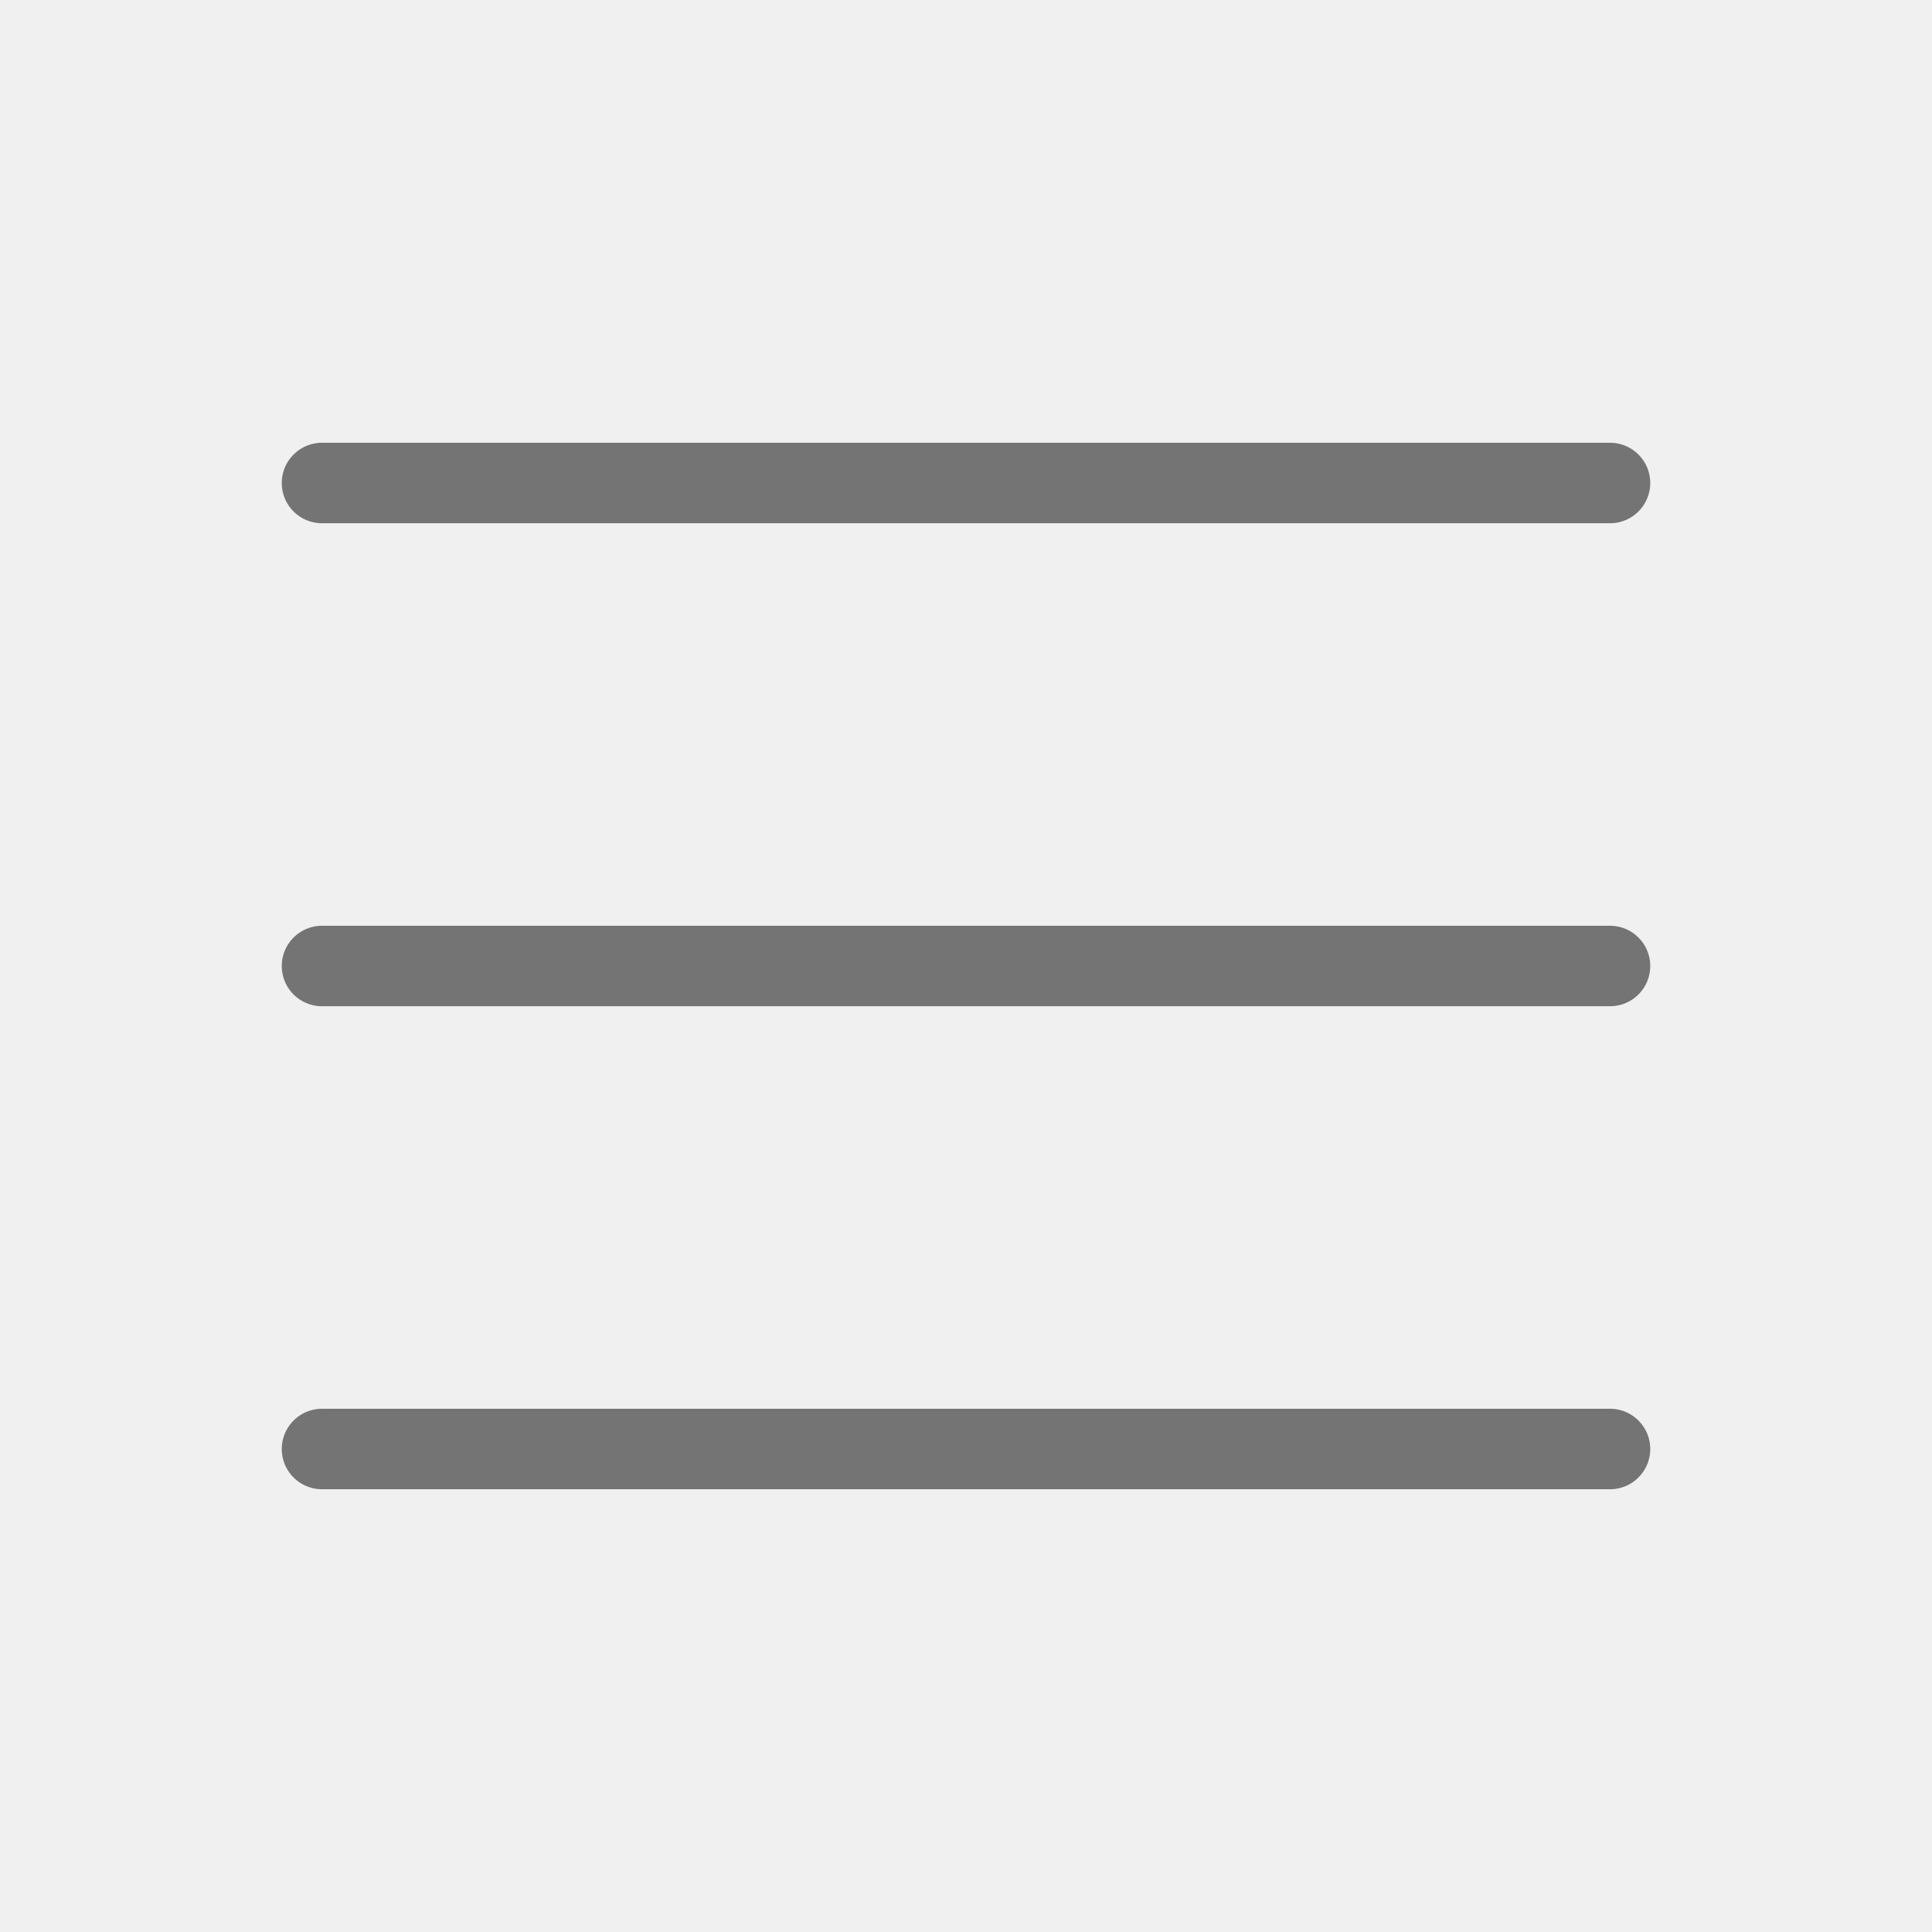
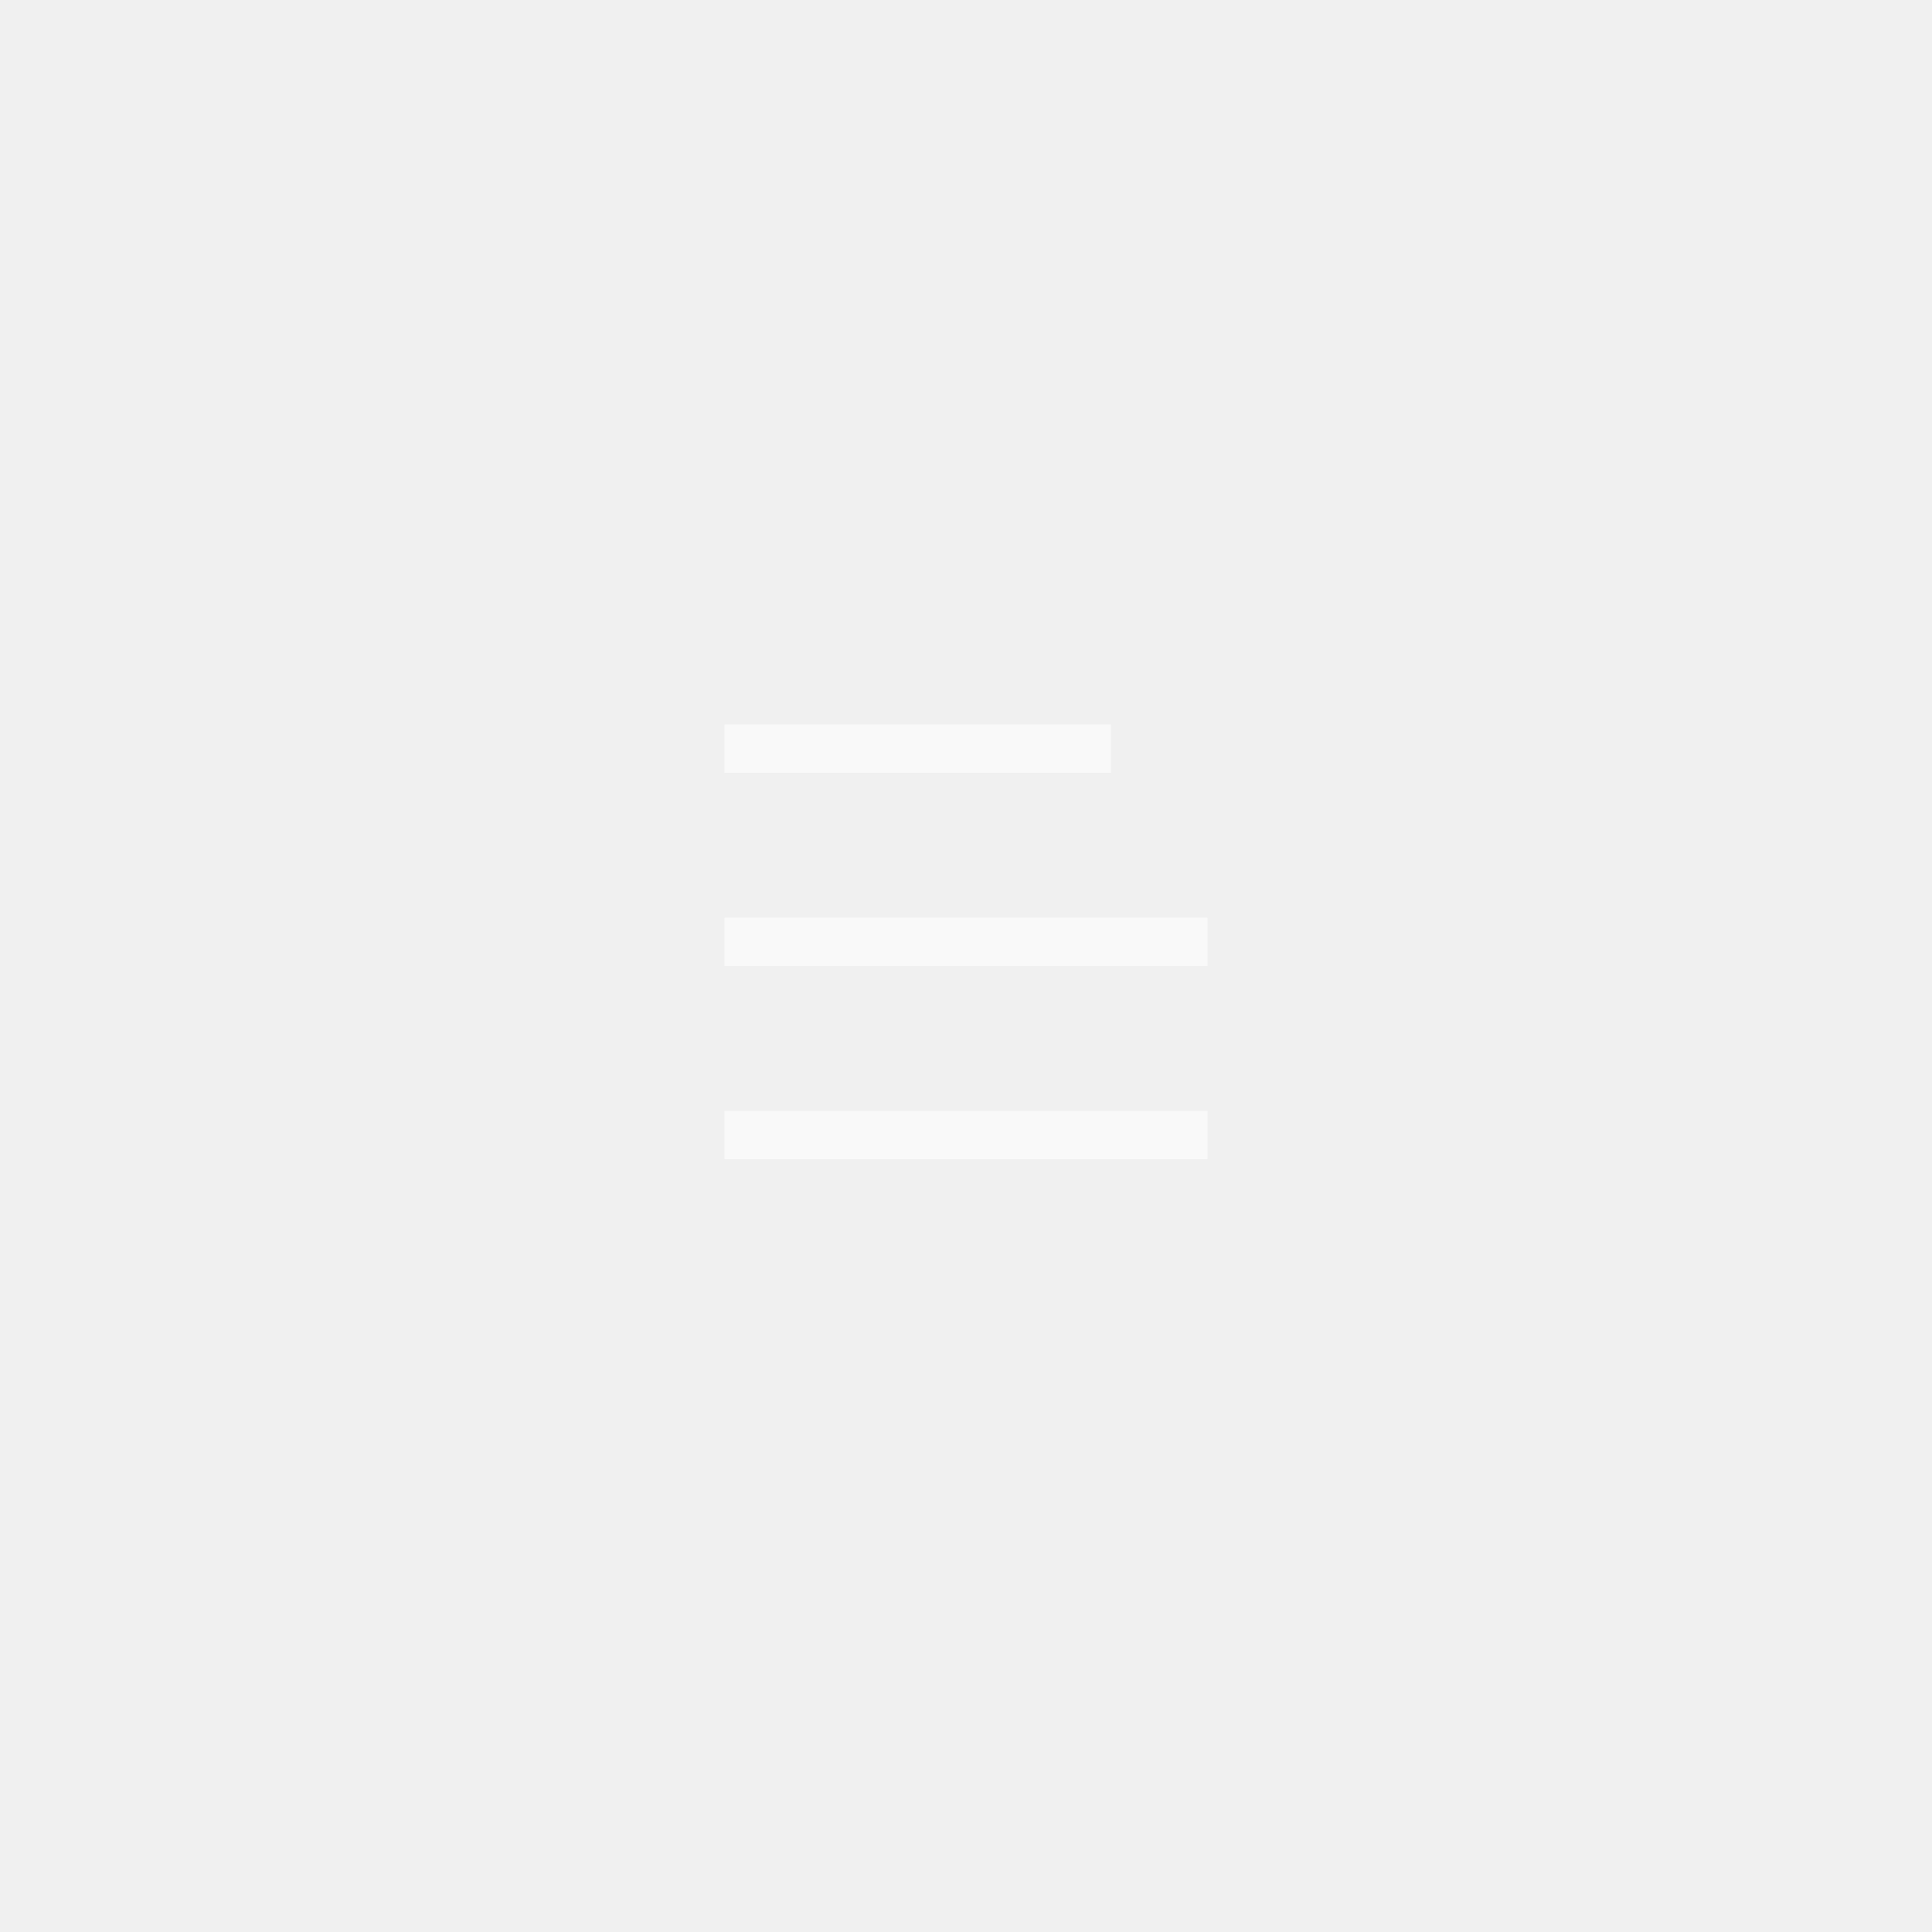
- <svg xmlns="http://www.w3.org/2000/svg" width="24" height="24" viewBox="0 0 24 24" fill="none" stroke="#747474" stroke-width="1" stroke-linecap="round" stroke-linejoin="round" class="icon icon-tabler icons-tabler-outline icon-tabler-menu-2">
-   <path stroke="none" d="M0 0h24v24H0z" fill="none" />
-   <path d="M4 6l16 0" />
-   <path d="M4 12l16 0" />
-   <path d="M4 18l16 0" />
+ <svg xmlns="http://www.w3.org/2000/svg" width="40" height="40" viewBox="0 0 40 40">
+   <path fill="#FFF" d="M7.562,1 L0.438,1 L0,1 L0,0 L0.438,0 L7.562,0 L8,0 L8,1 L7.562,1 Z M9.576,5 L0.424,5 L0,5 L0,4 L0.424,4 L9.576,4 L10,4 L10,5 L9.576,5 Z M9.576,9 L0.424,9 L0,9 L0,8 L0.424,8 L9.576,8 L10,8 L10,9 L9.576,9 Z" opacity=".6" transform="translate(15 15)" />
</svg>
